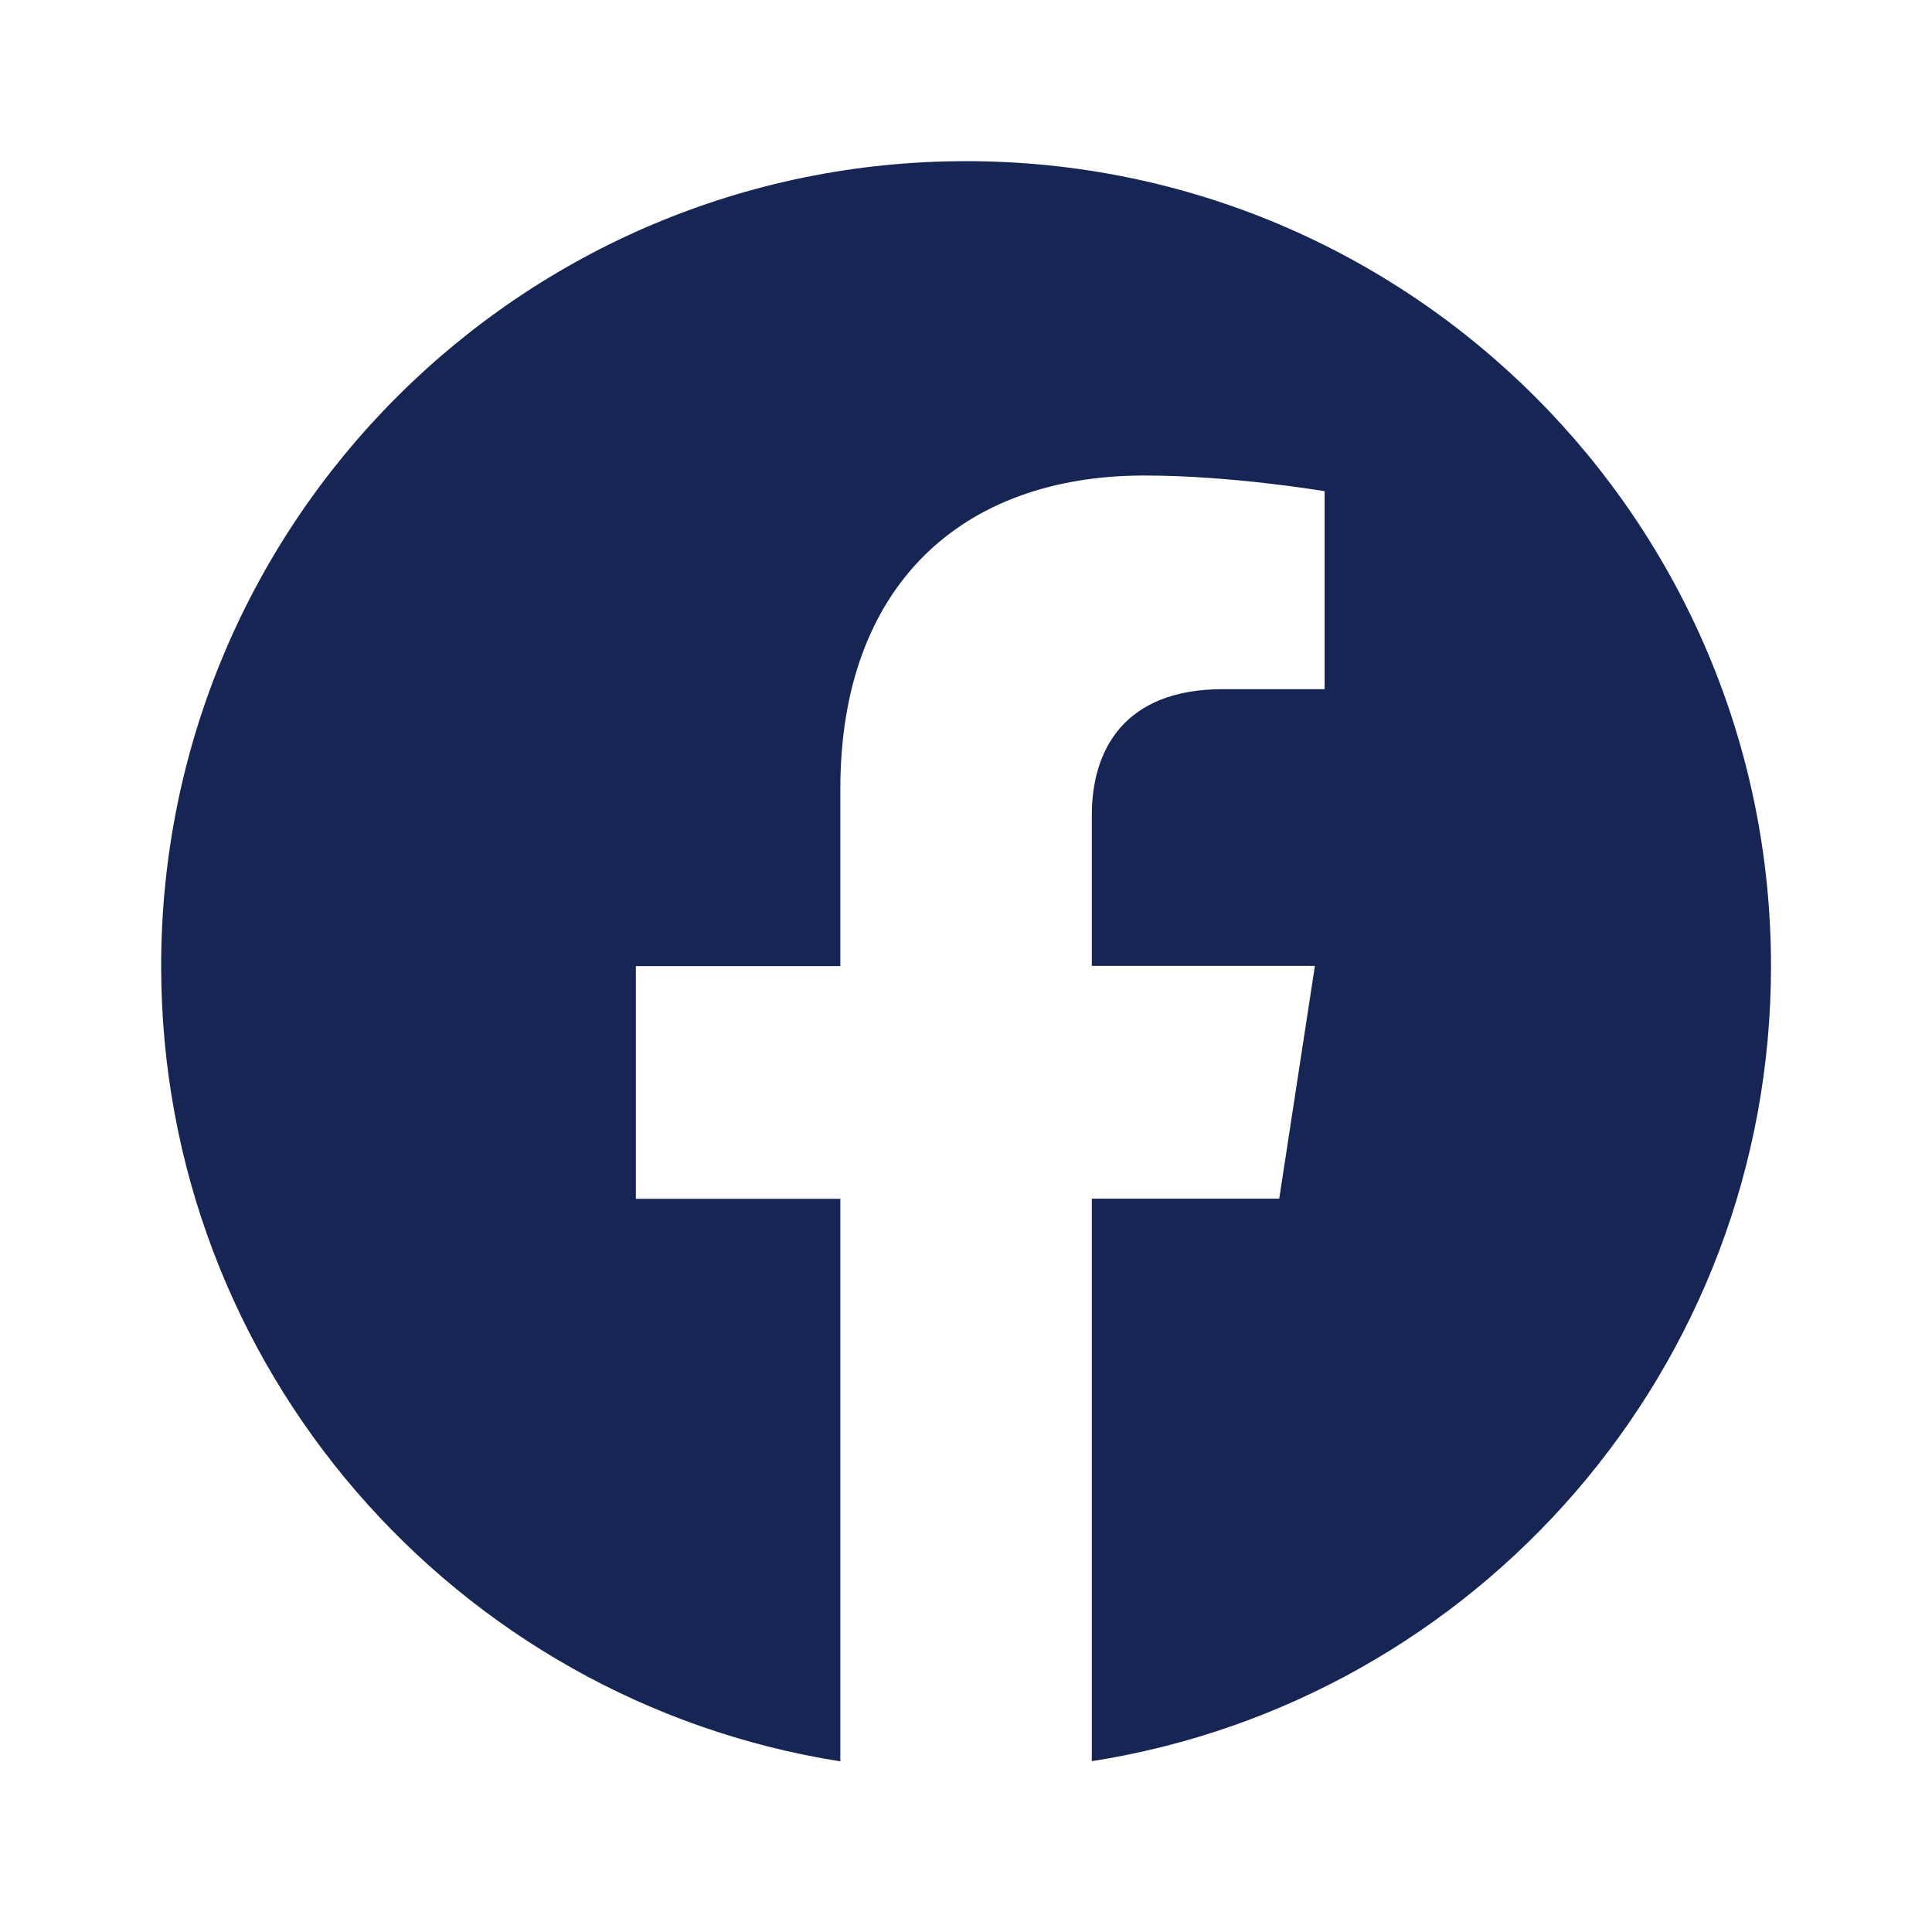
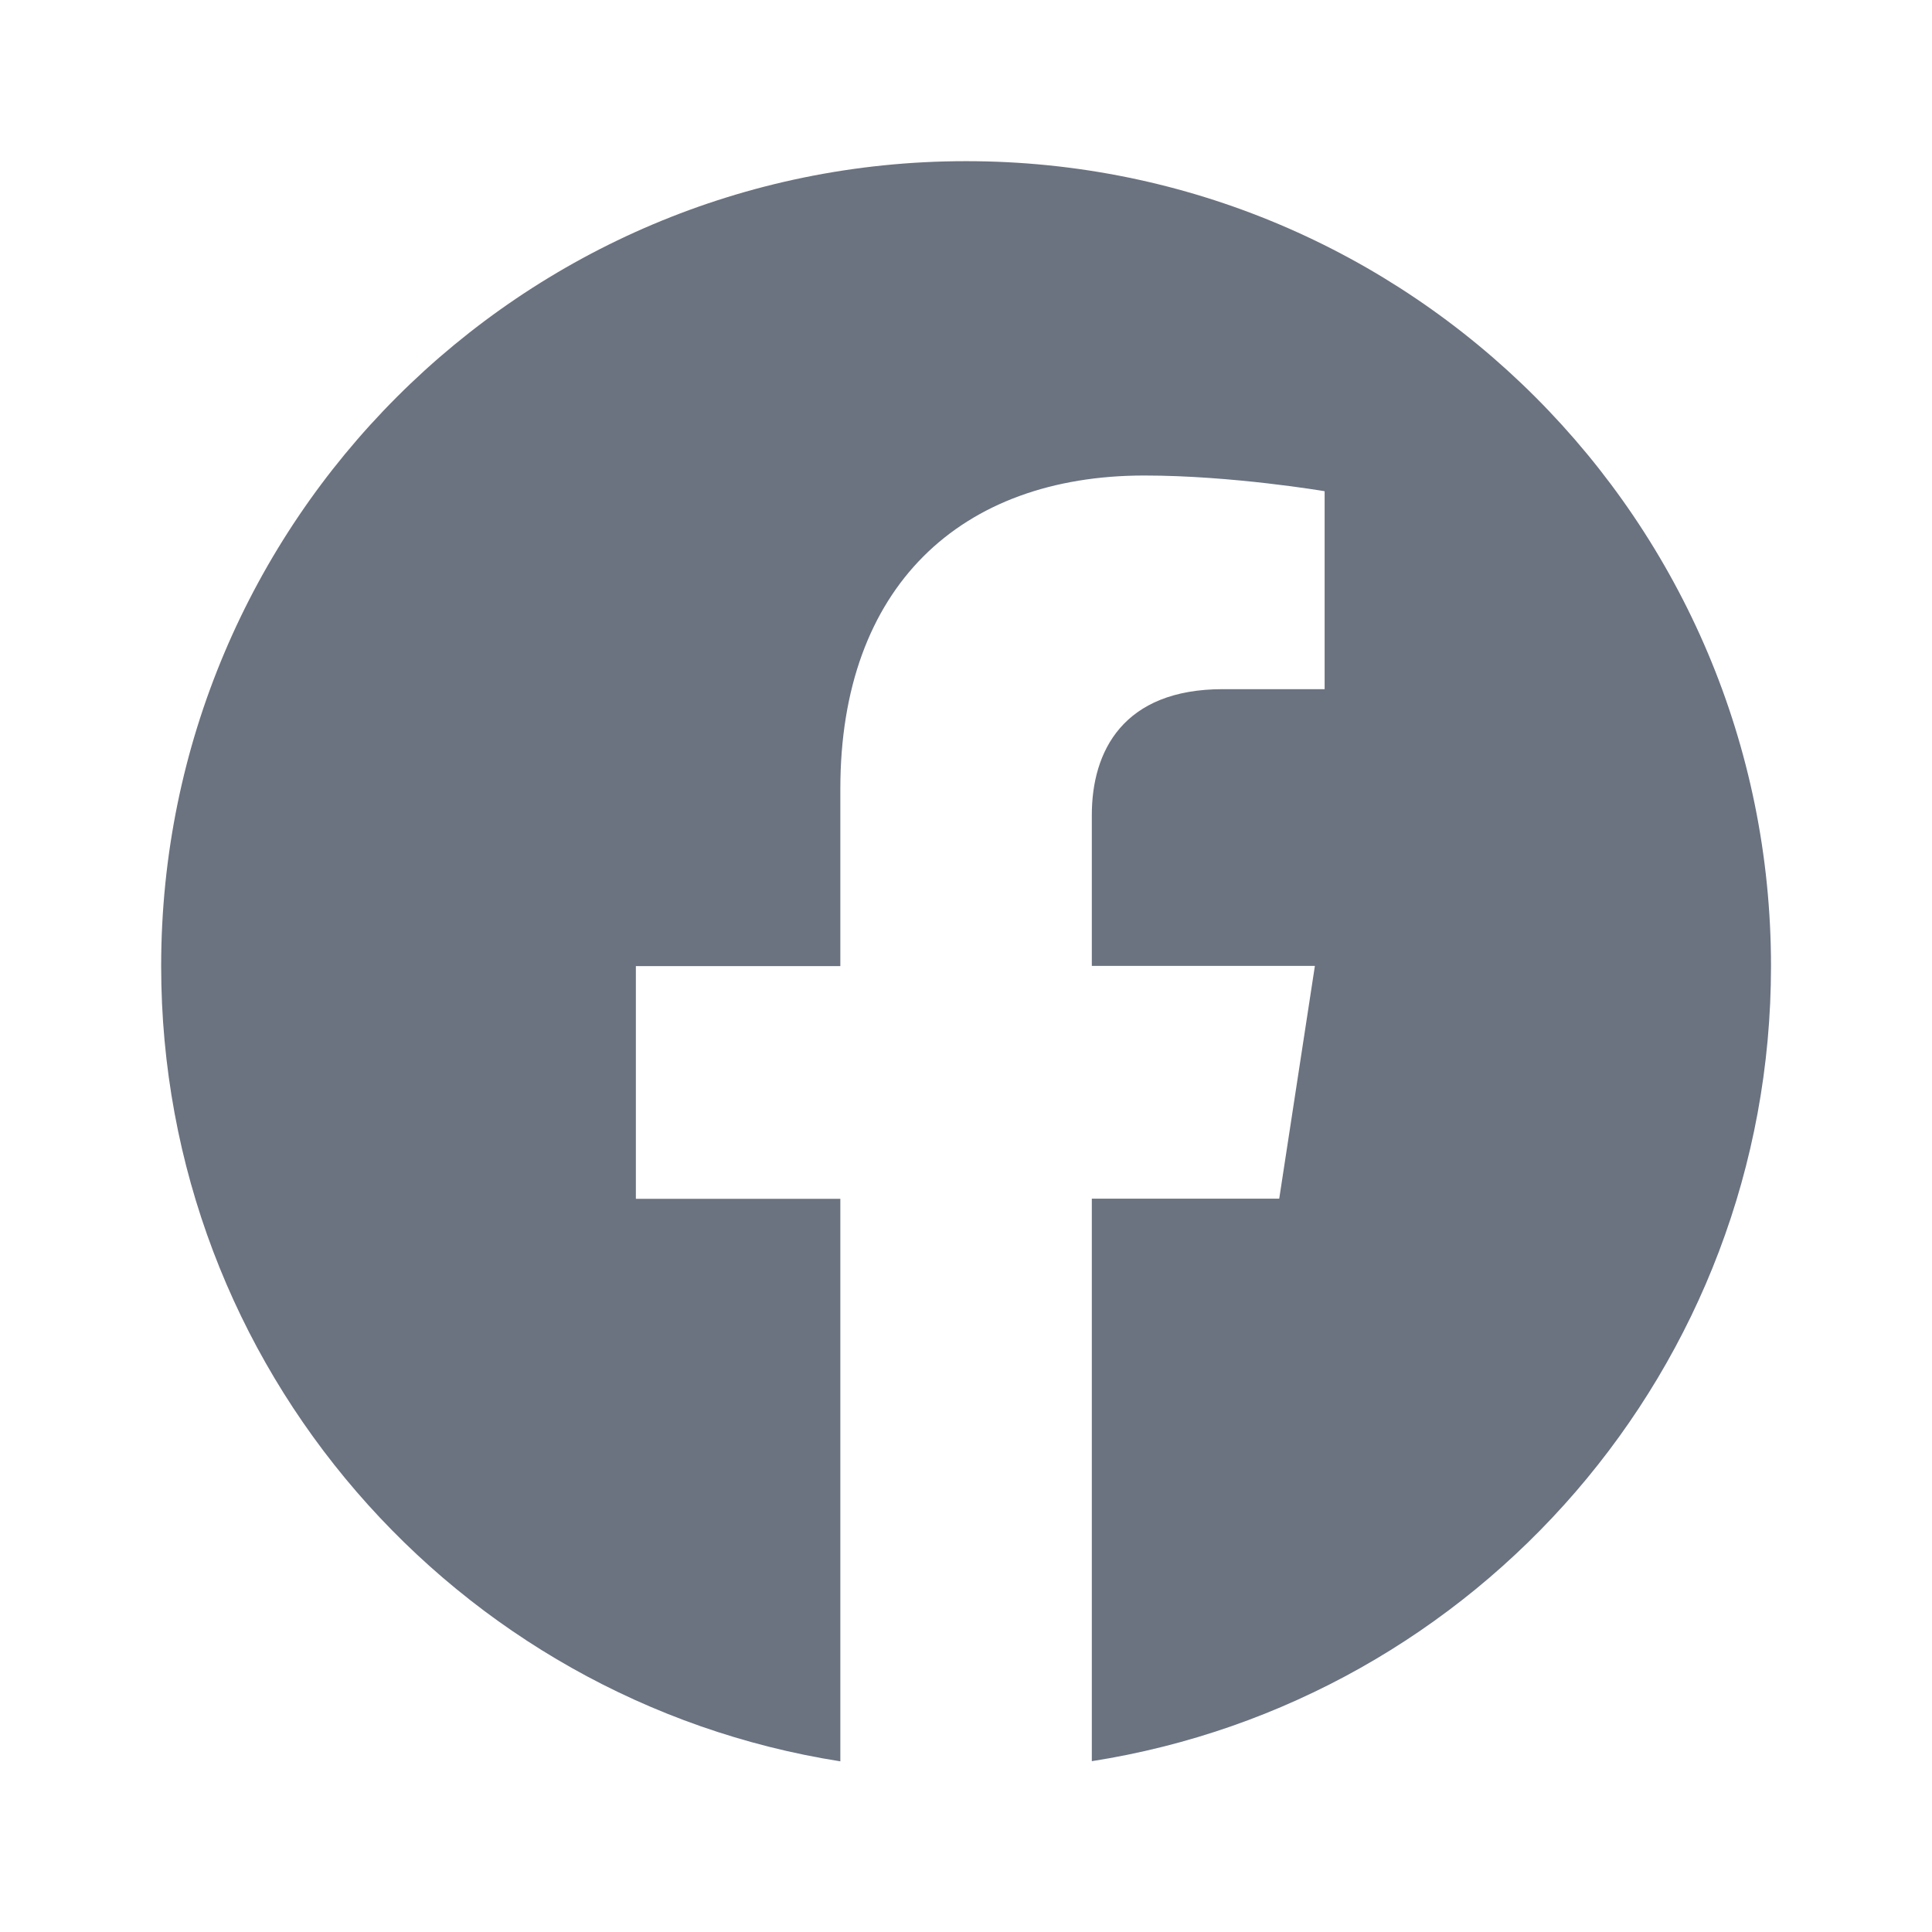
<svg xmlns="http://www.w3.org/2000/svg" viewBox="0 0 24 24" width="24" height="24">
-   <path fill="#172554" d="M12.001 2.002c-5.522 0-9.999 4.477-9.999 9.999 0 4.99 3.656 9.126 8.437 9.879v-6.988h-2.54v-2.891h2.54V9.798c0-2.508 1.493-3.891 3.776-3.891 1.094 0 2.24.195 2.24.195v2.459h-1.264c-1.24 0-1.628.772-1.628 1.563v1.875h2.771l-.443 2.891h-2.328v6.988C18.344 21.129 22 16.992 22 12.001c0-5.522-4.477-9.999-9.999-9.999z" />
+   <path fill="#6b7280" d="M12.001 2.002c-5.522 0-9.999 4.477-9.999 9.999 0 4.99 3.656 9.126 8.437 9.879v-6.988h-2.54v-2.891h2.54V9.798c0-2.508 1.493-3.891 3.776-3.891 1.094 0 2.24.195 2.24.195v2.459h-1.264c-1.24 0-1.628.772-1.628 1.563v1.875h2.771l-.443 2.891h-2.328v6.988C18.344 21.129 22 16.992 22 12.001c0-5.522-4.477-9.999-9.999-9.999z" />
</svg>
